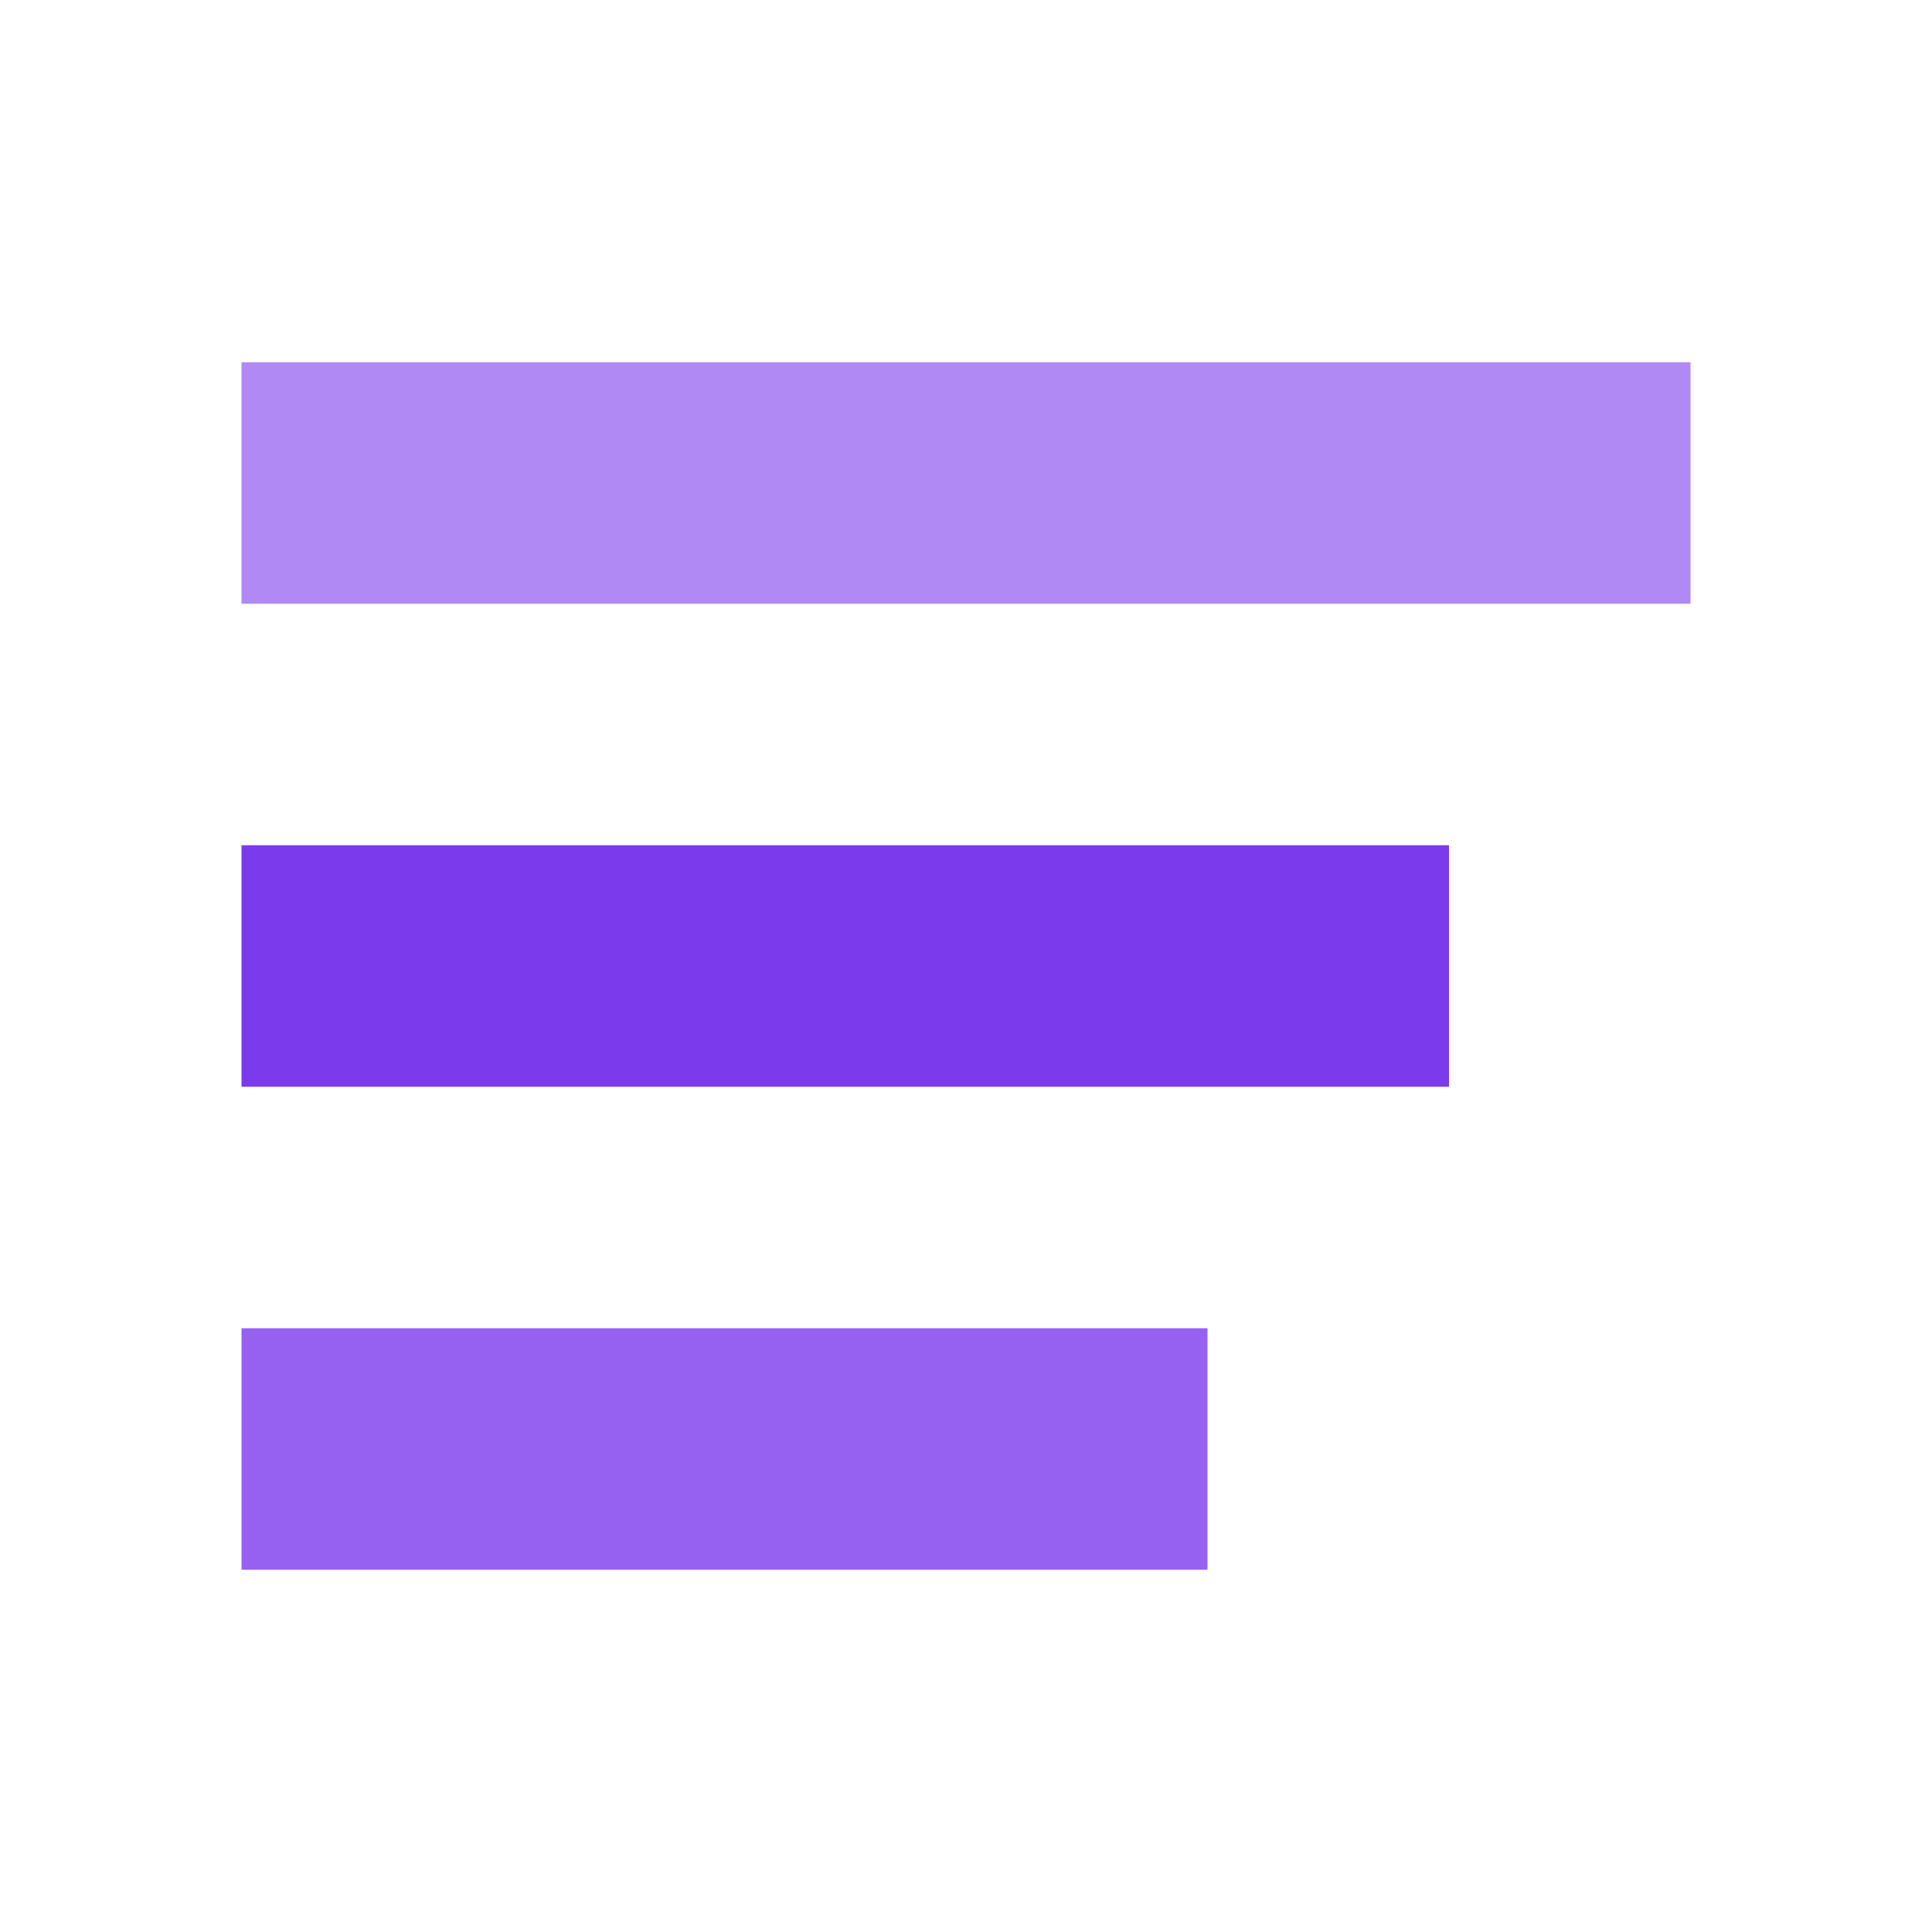
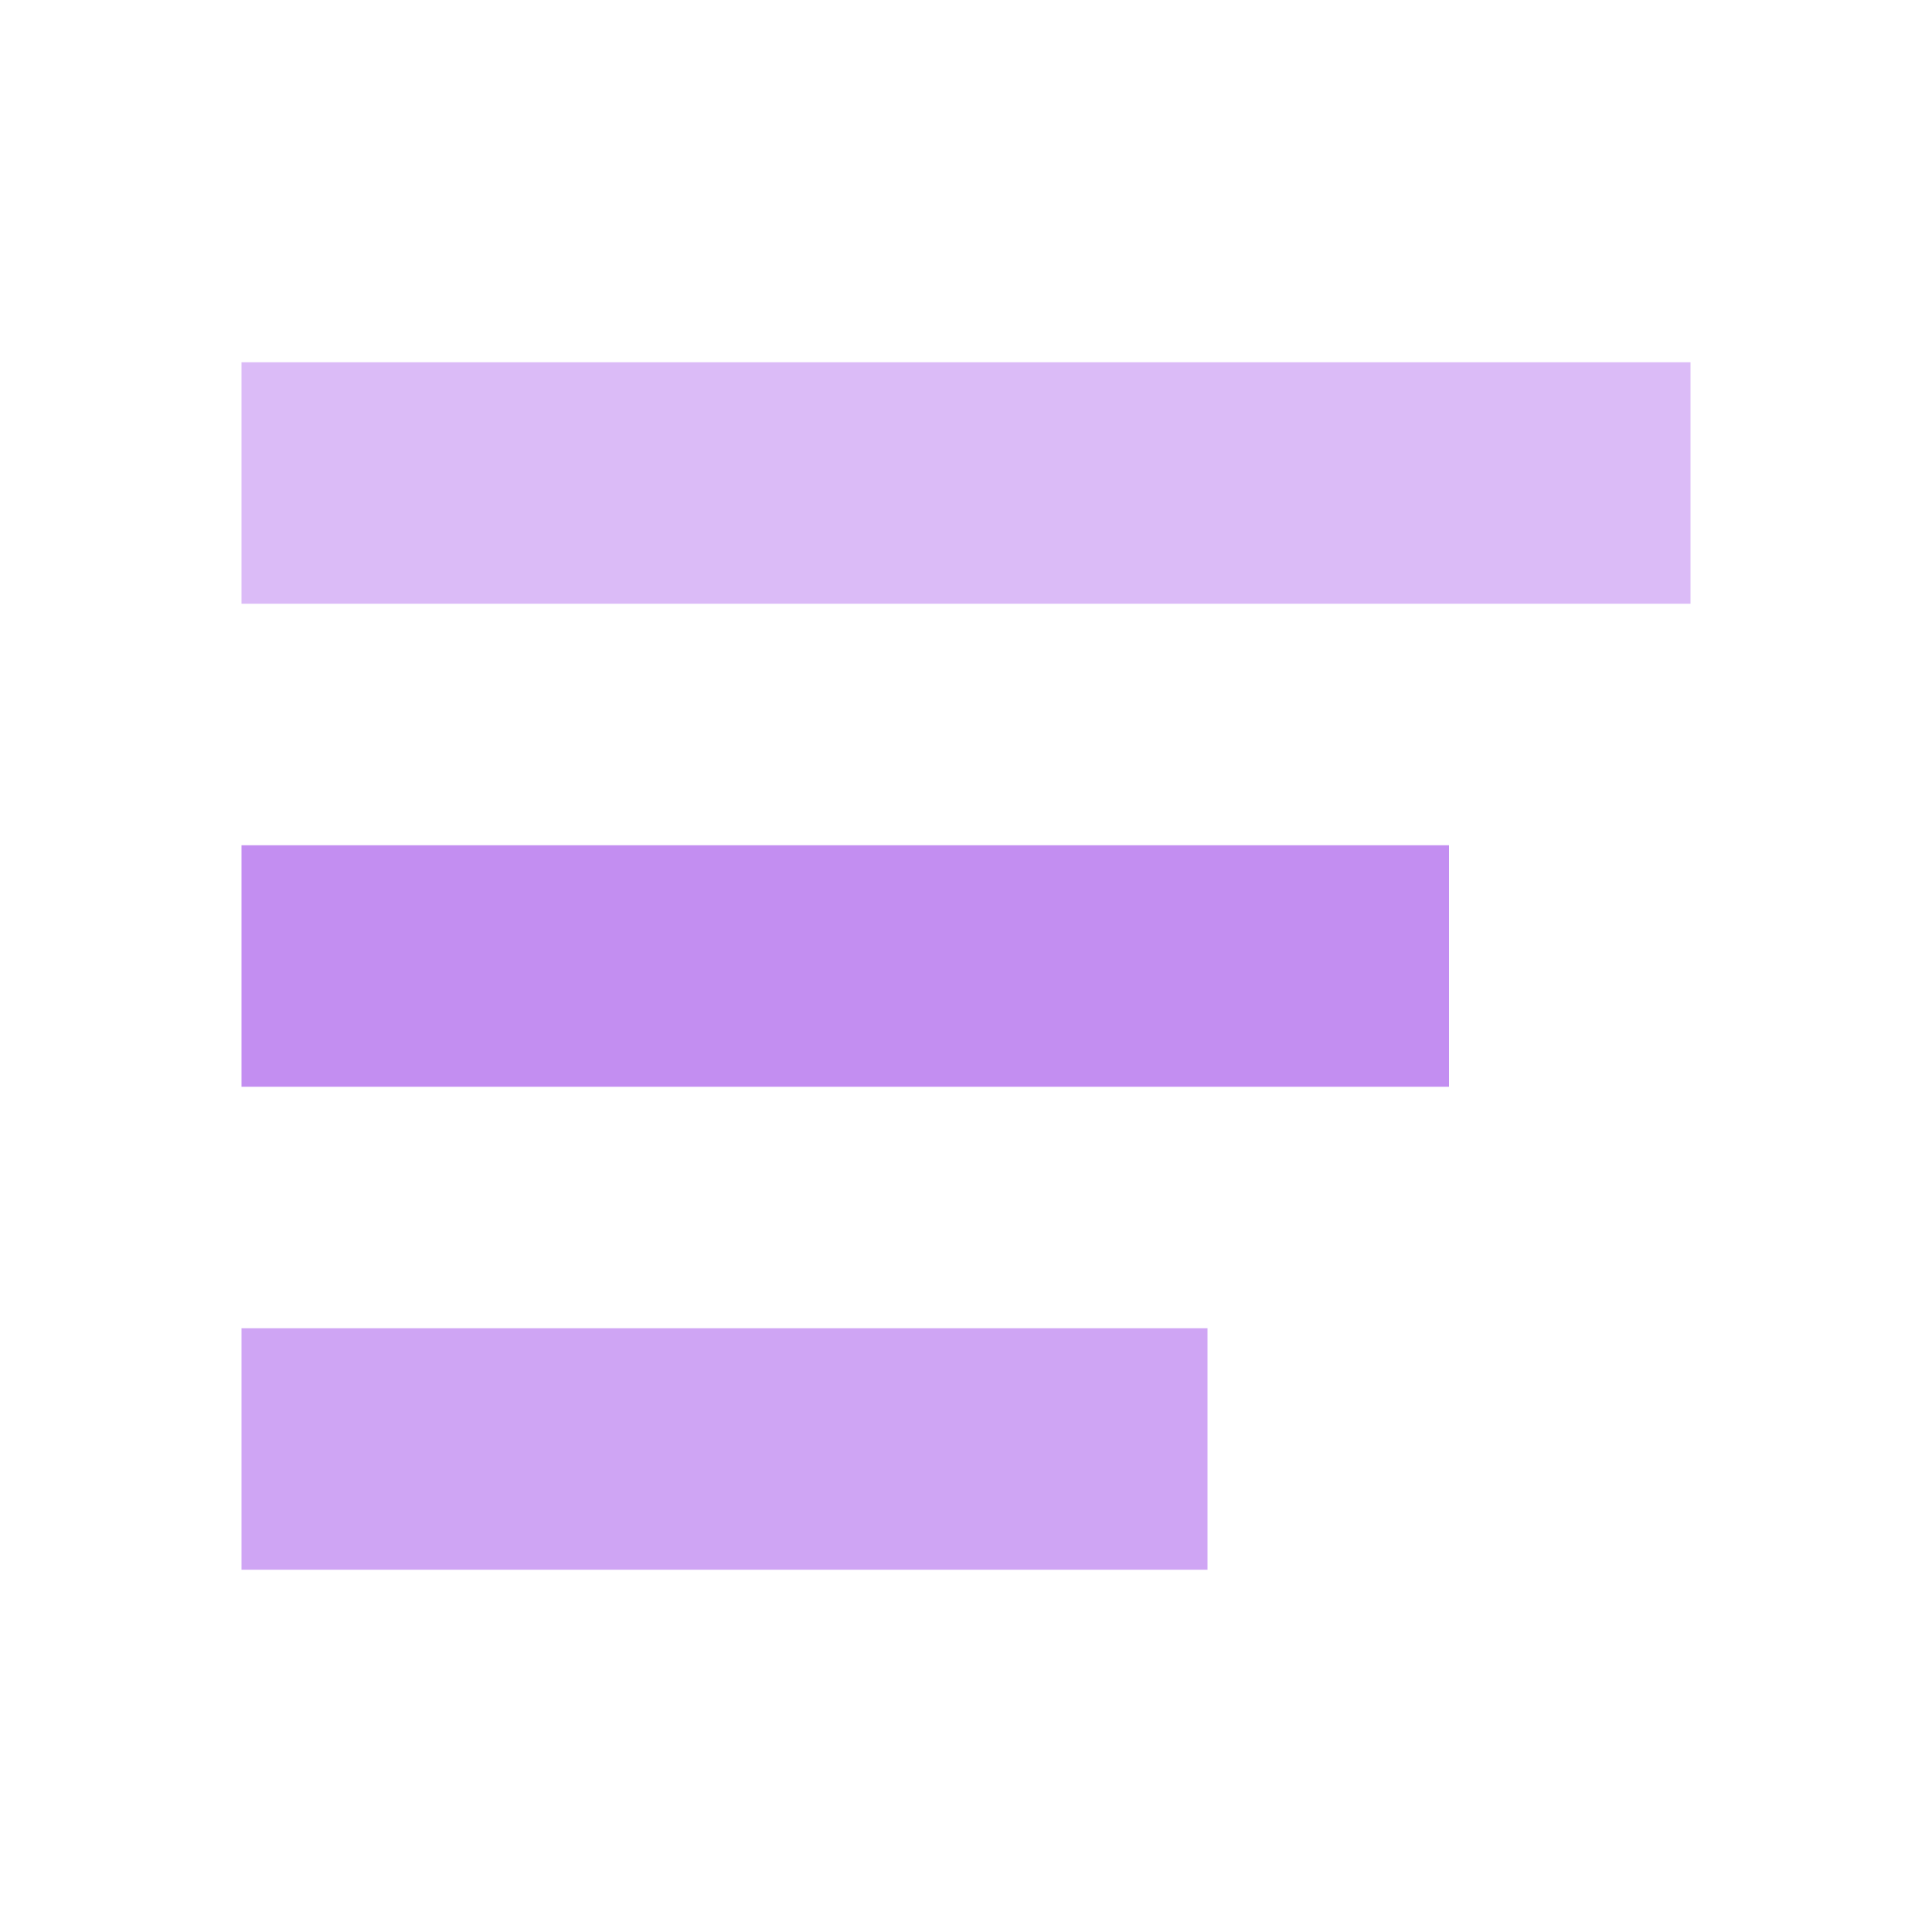
<svg xmlns="http://www.w3.org/2000/svg" width="16" height="16">
-   <path fill="#7C3AED" d="M2 3H14V5H2z" opacity=".6" />
-   <path fill="#7C3AED" d="M2 7H12V9H2z" />
-   <path fill="#7C3AED" d="M2 11H10V13H2z" opacity=".8" />
+   <path fill="#c38ef1" d="M2 3H14V5H2z" opacity=".6" />
+   <path fill="#c38ef1" d="M2 7H12V9H2z" />
+   <path fill="#c38ef1" d="M2 11H10V13H2z" opacity=".8" />
</svg>
